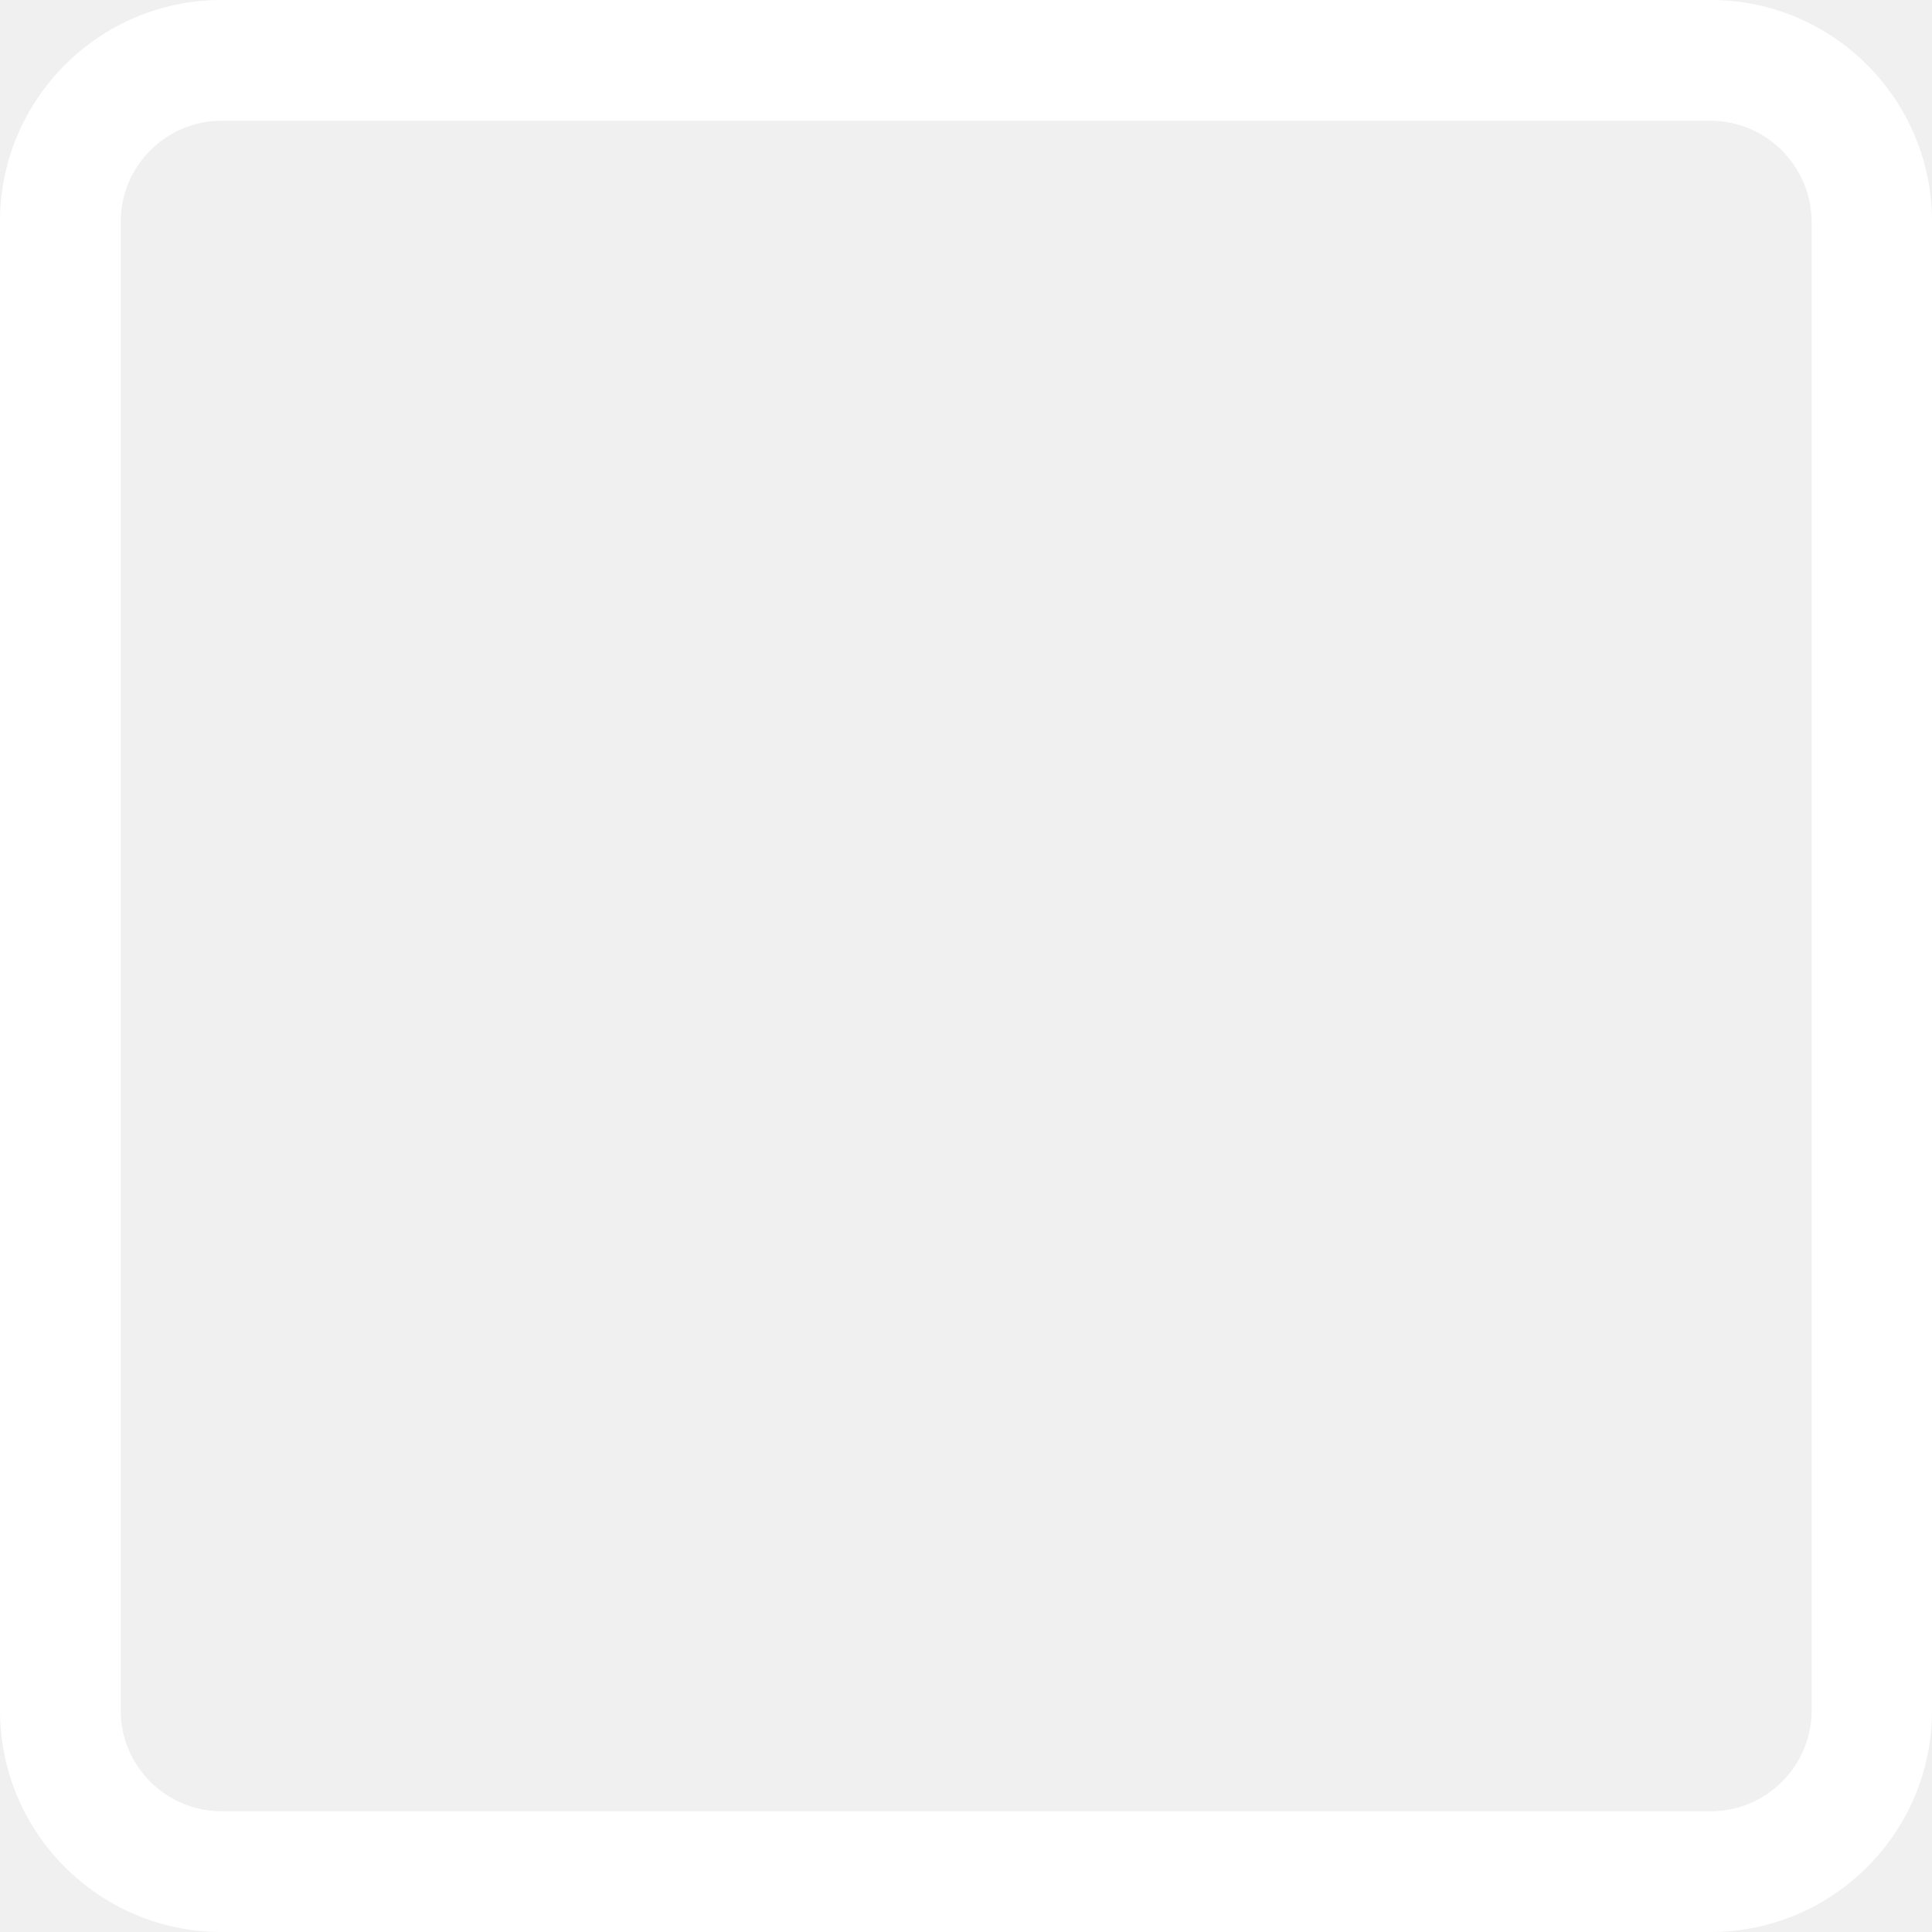
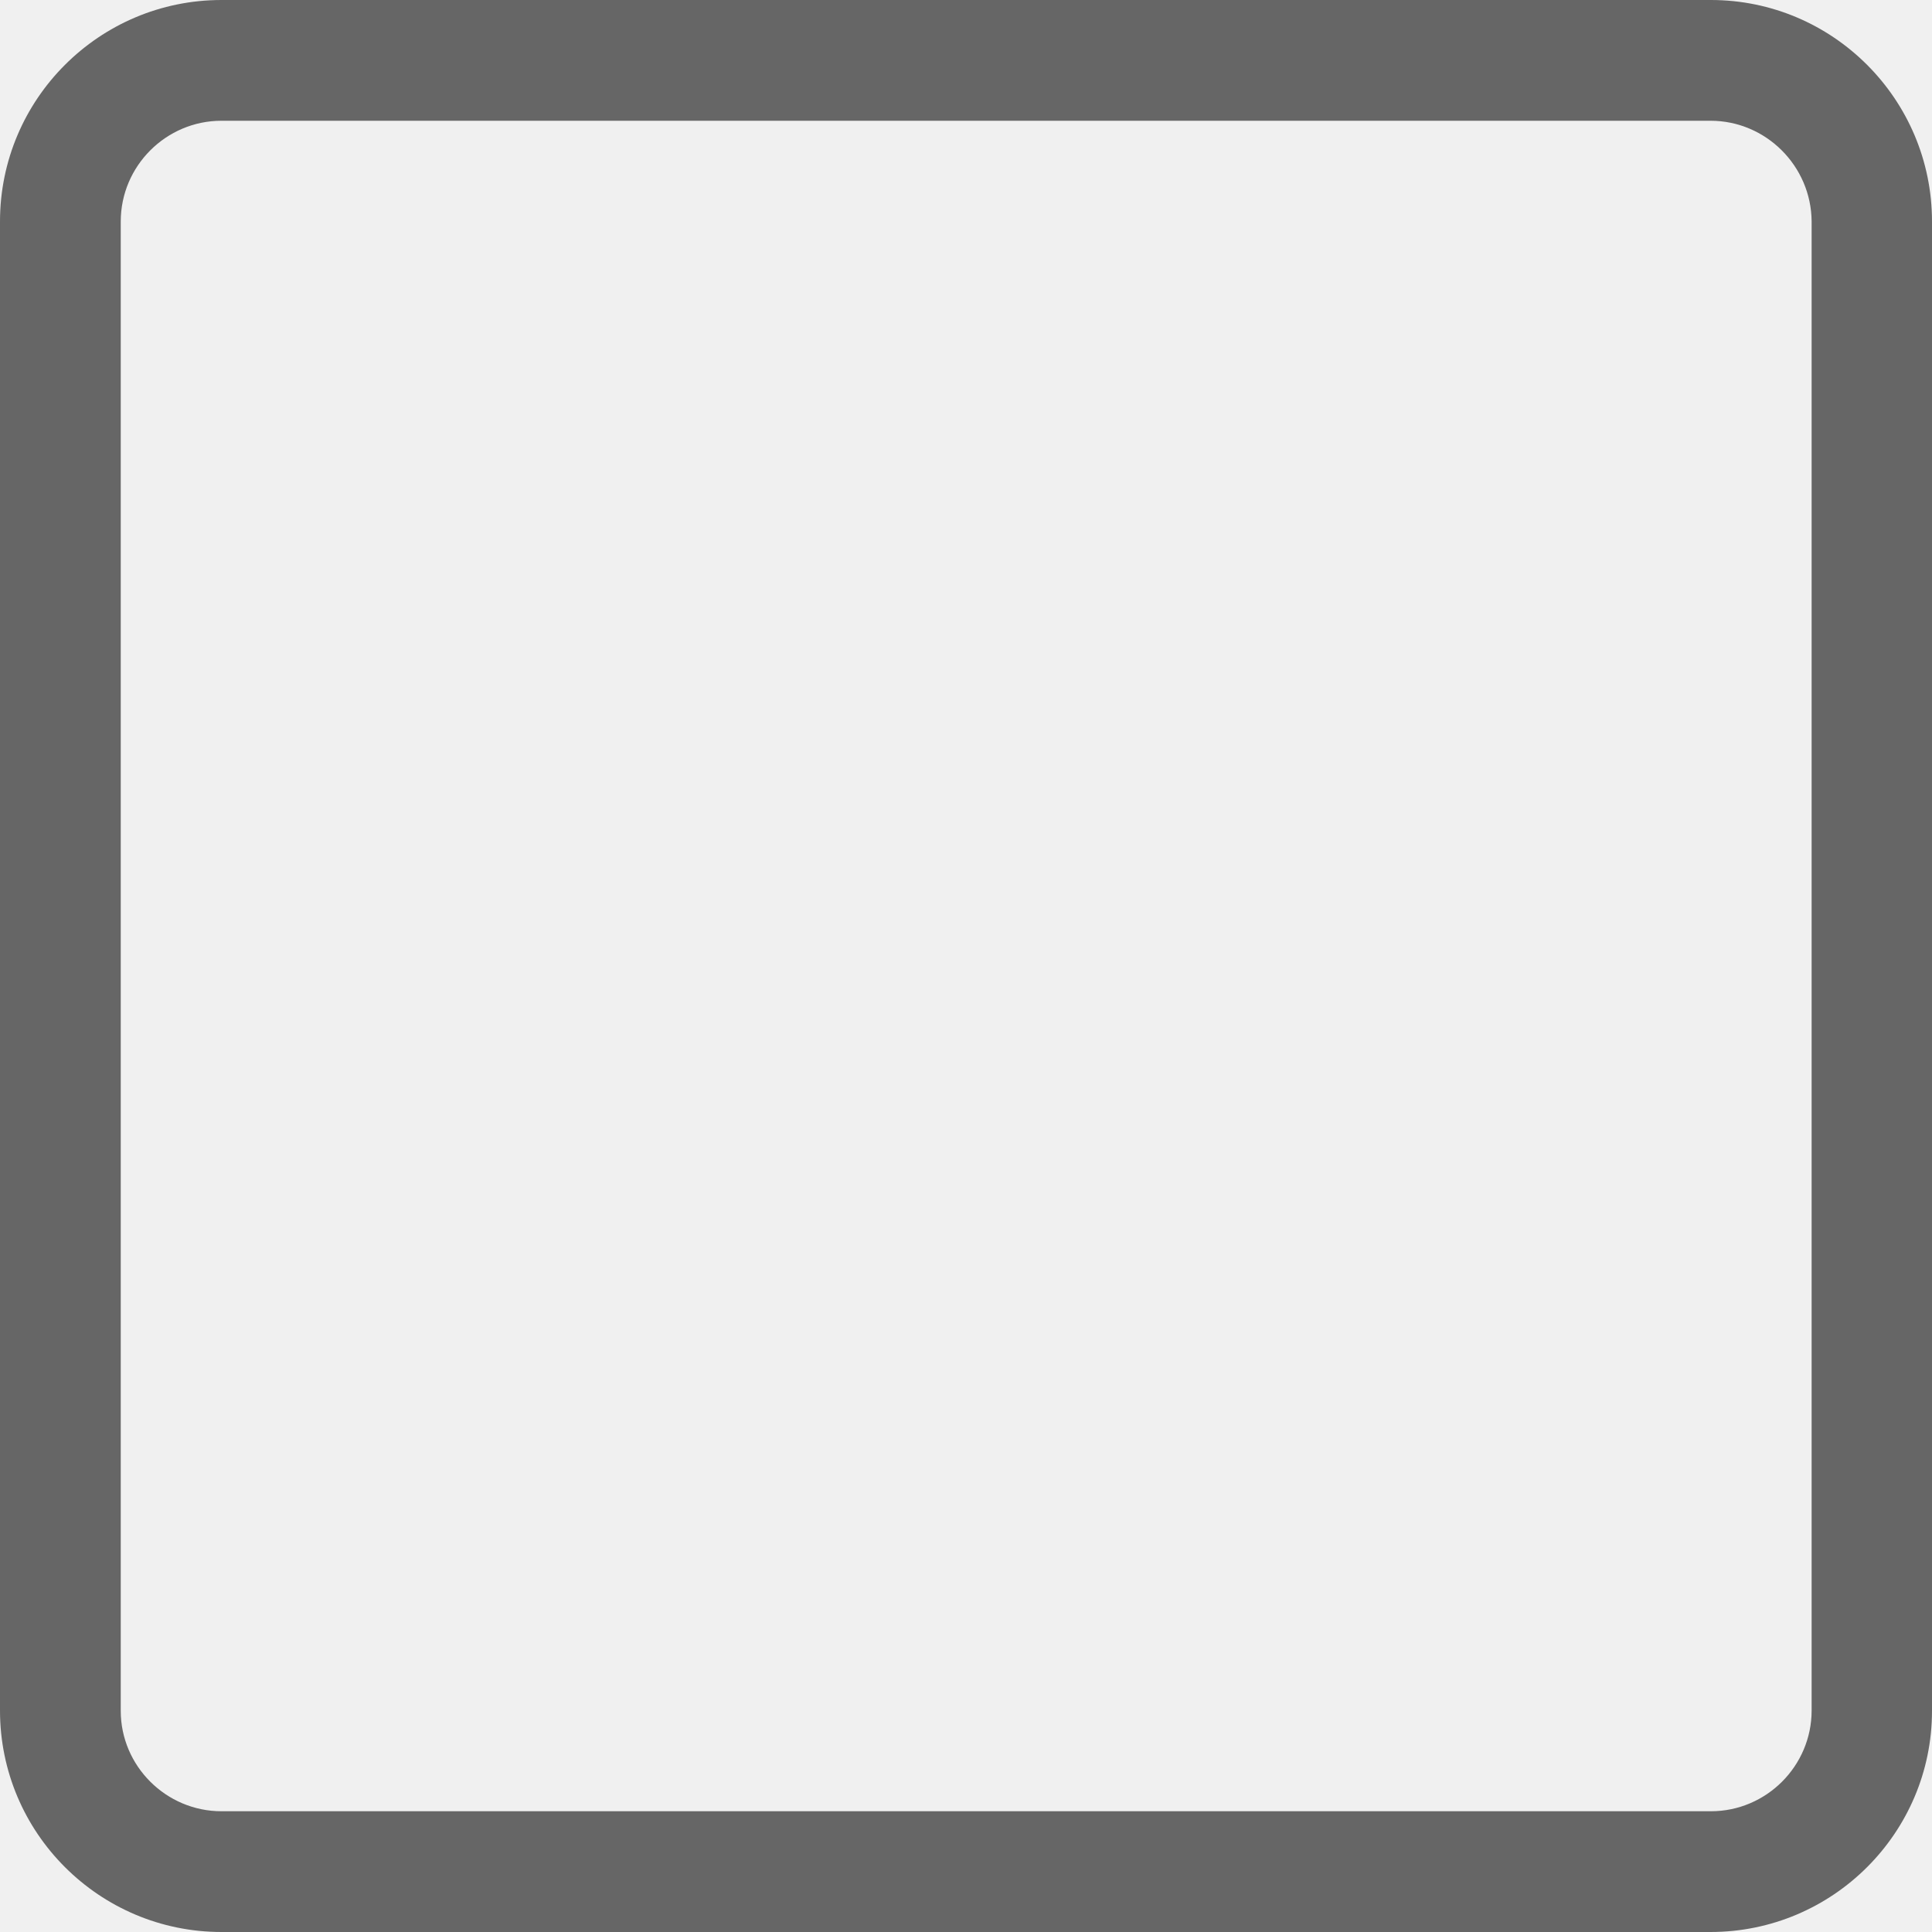
<svg xmlns="http://www.w3.org/2000/svg" version="1.1" id="圖層_1" x="0px" y="0px" viewBox="0 0 512 512" style="enable-background:new 0 0 512 512;" xml:space="preserve">
  <style type="text/css">
- 	.st0{fill:#FFFFFF;}
+ 	.st0{fill:#666666;}
</style>
  <path class="st0" d="M453.3,512H58.7C26.3,512,0,485.7,0,453.3V58.7C0,26.3,26.3,0,58.7,0h394.7C485.7,0,512,26.3,512,58.7v394.7  C512,485.7,485.7,512,453.3,512z M58.7,32C44,32,32,44,32,58.7v394.7C32,468,44,480,58.7,480h394.7c14.7,0,26.7-12,26.7-26.7V58.7  C480,44,468,32,453.3,32H58.7z" />
</svg>
